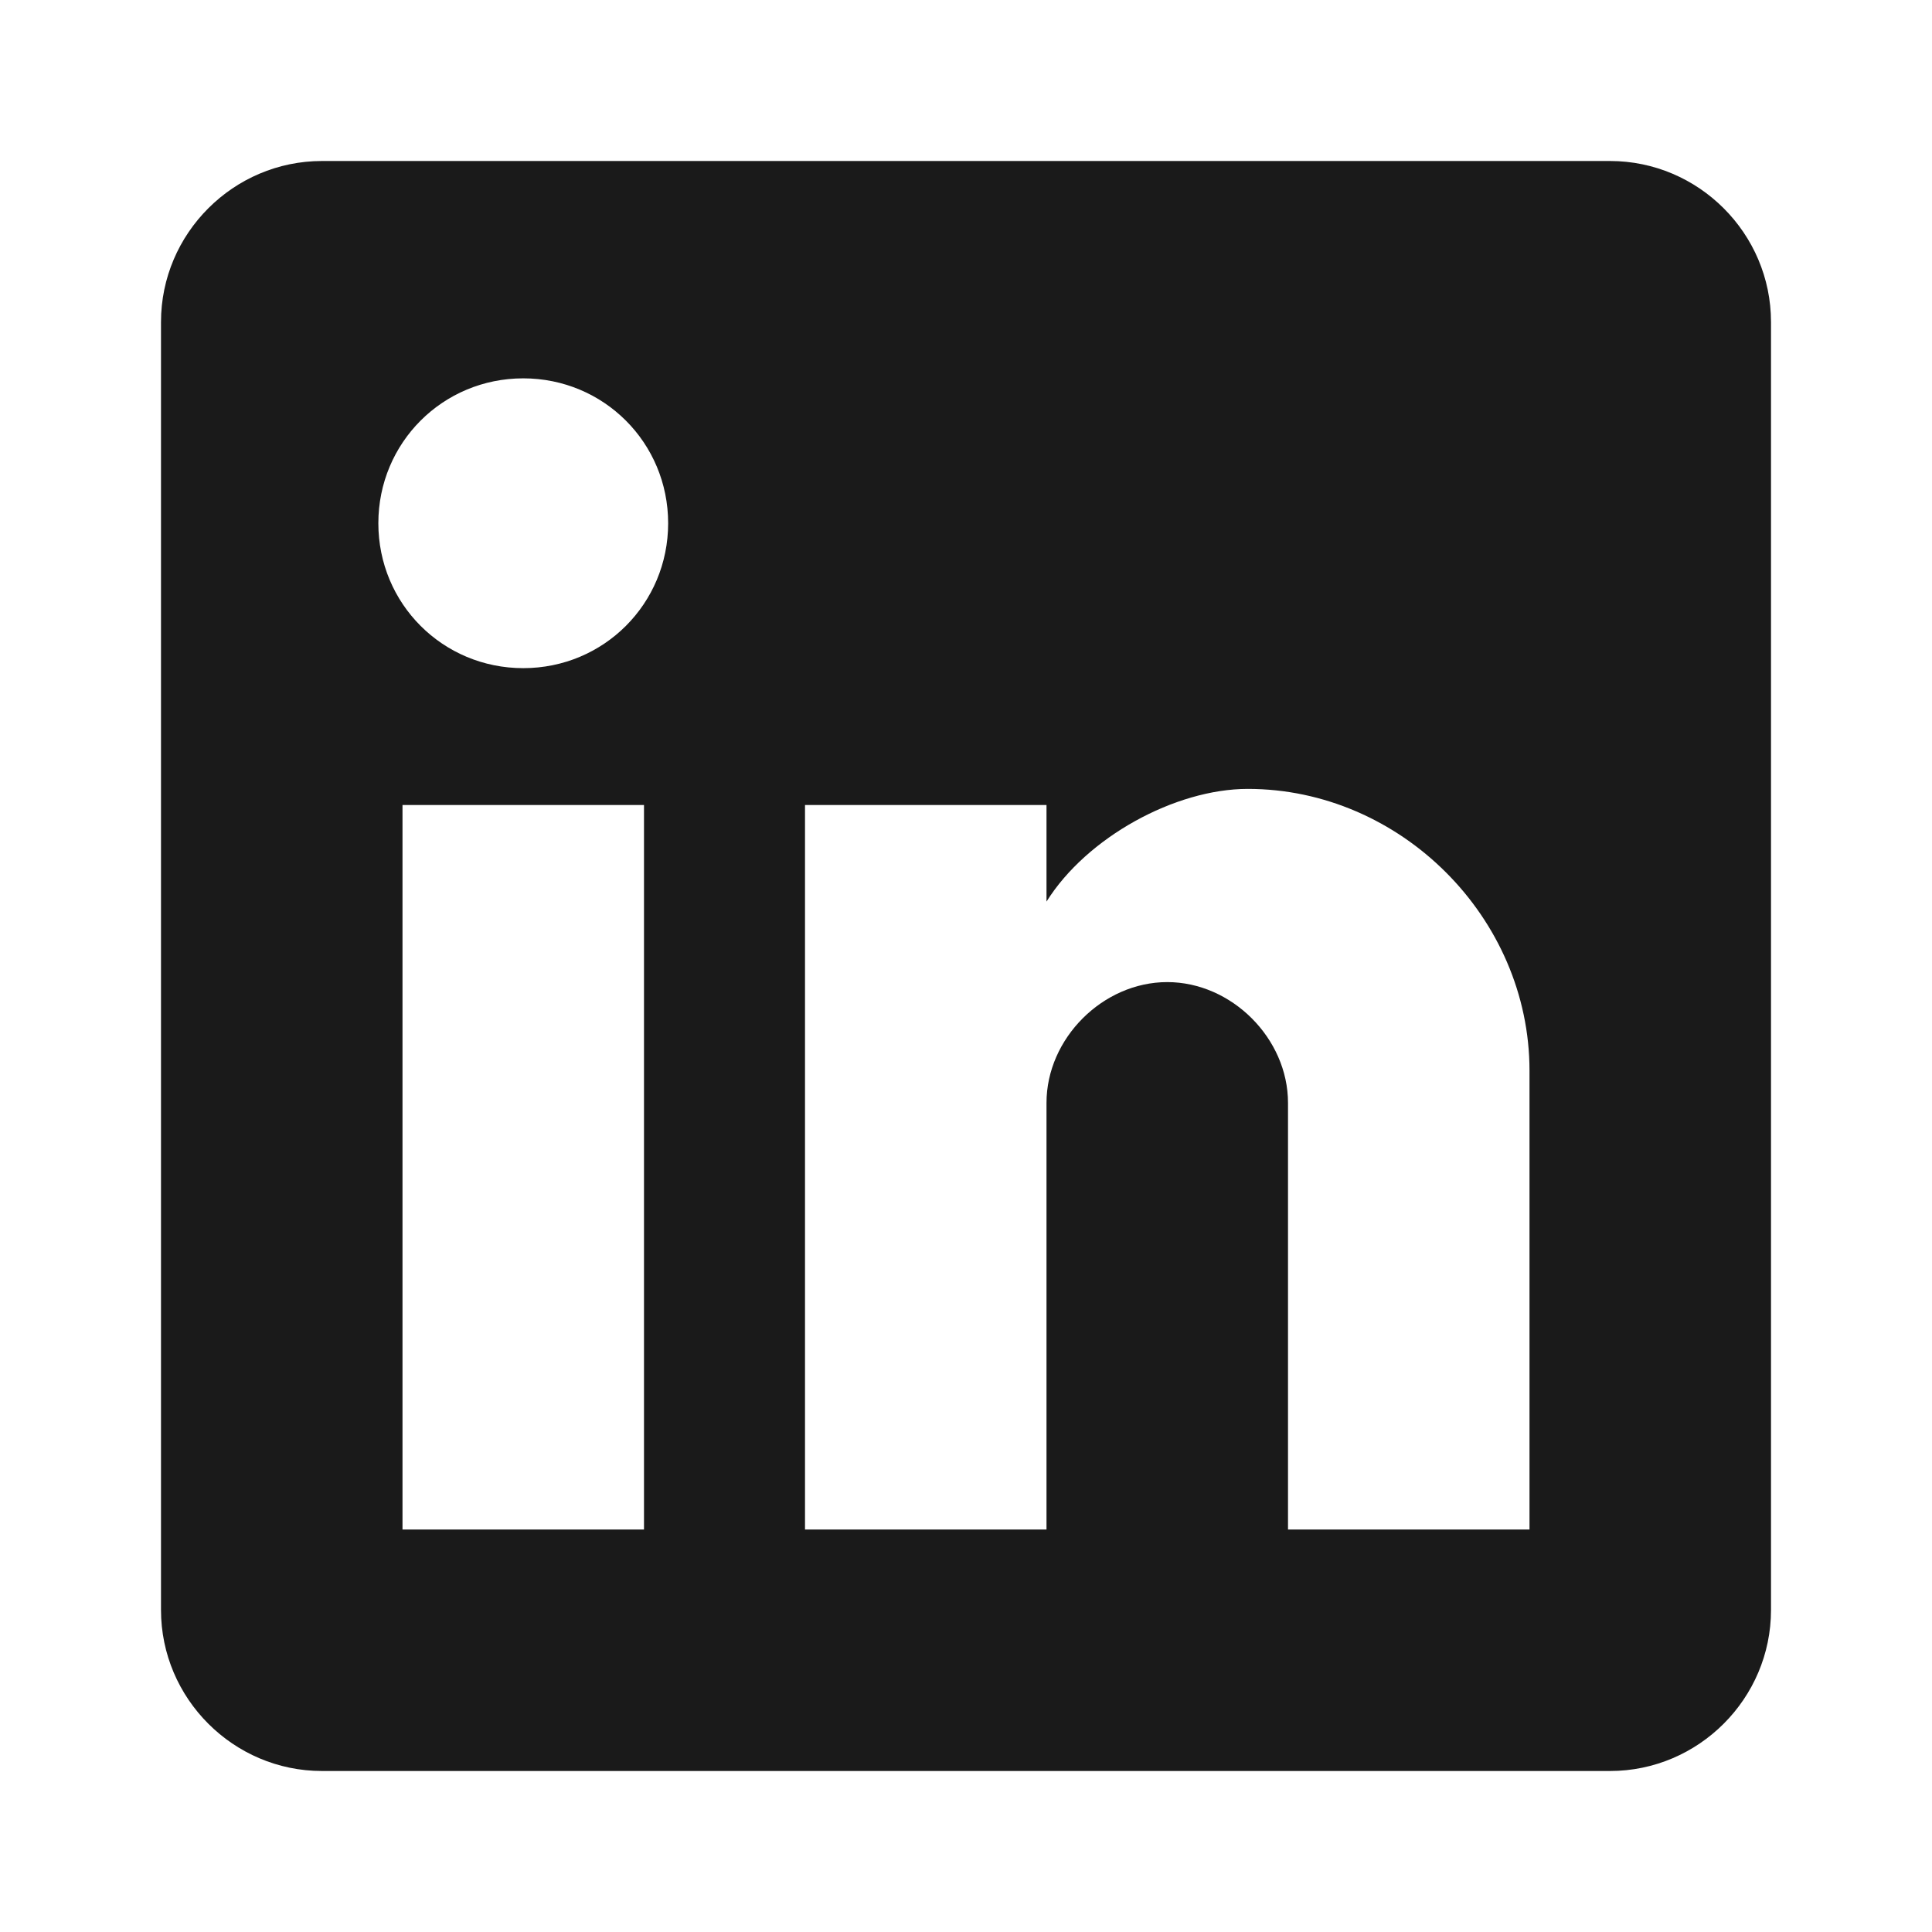
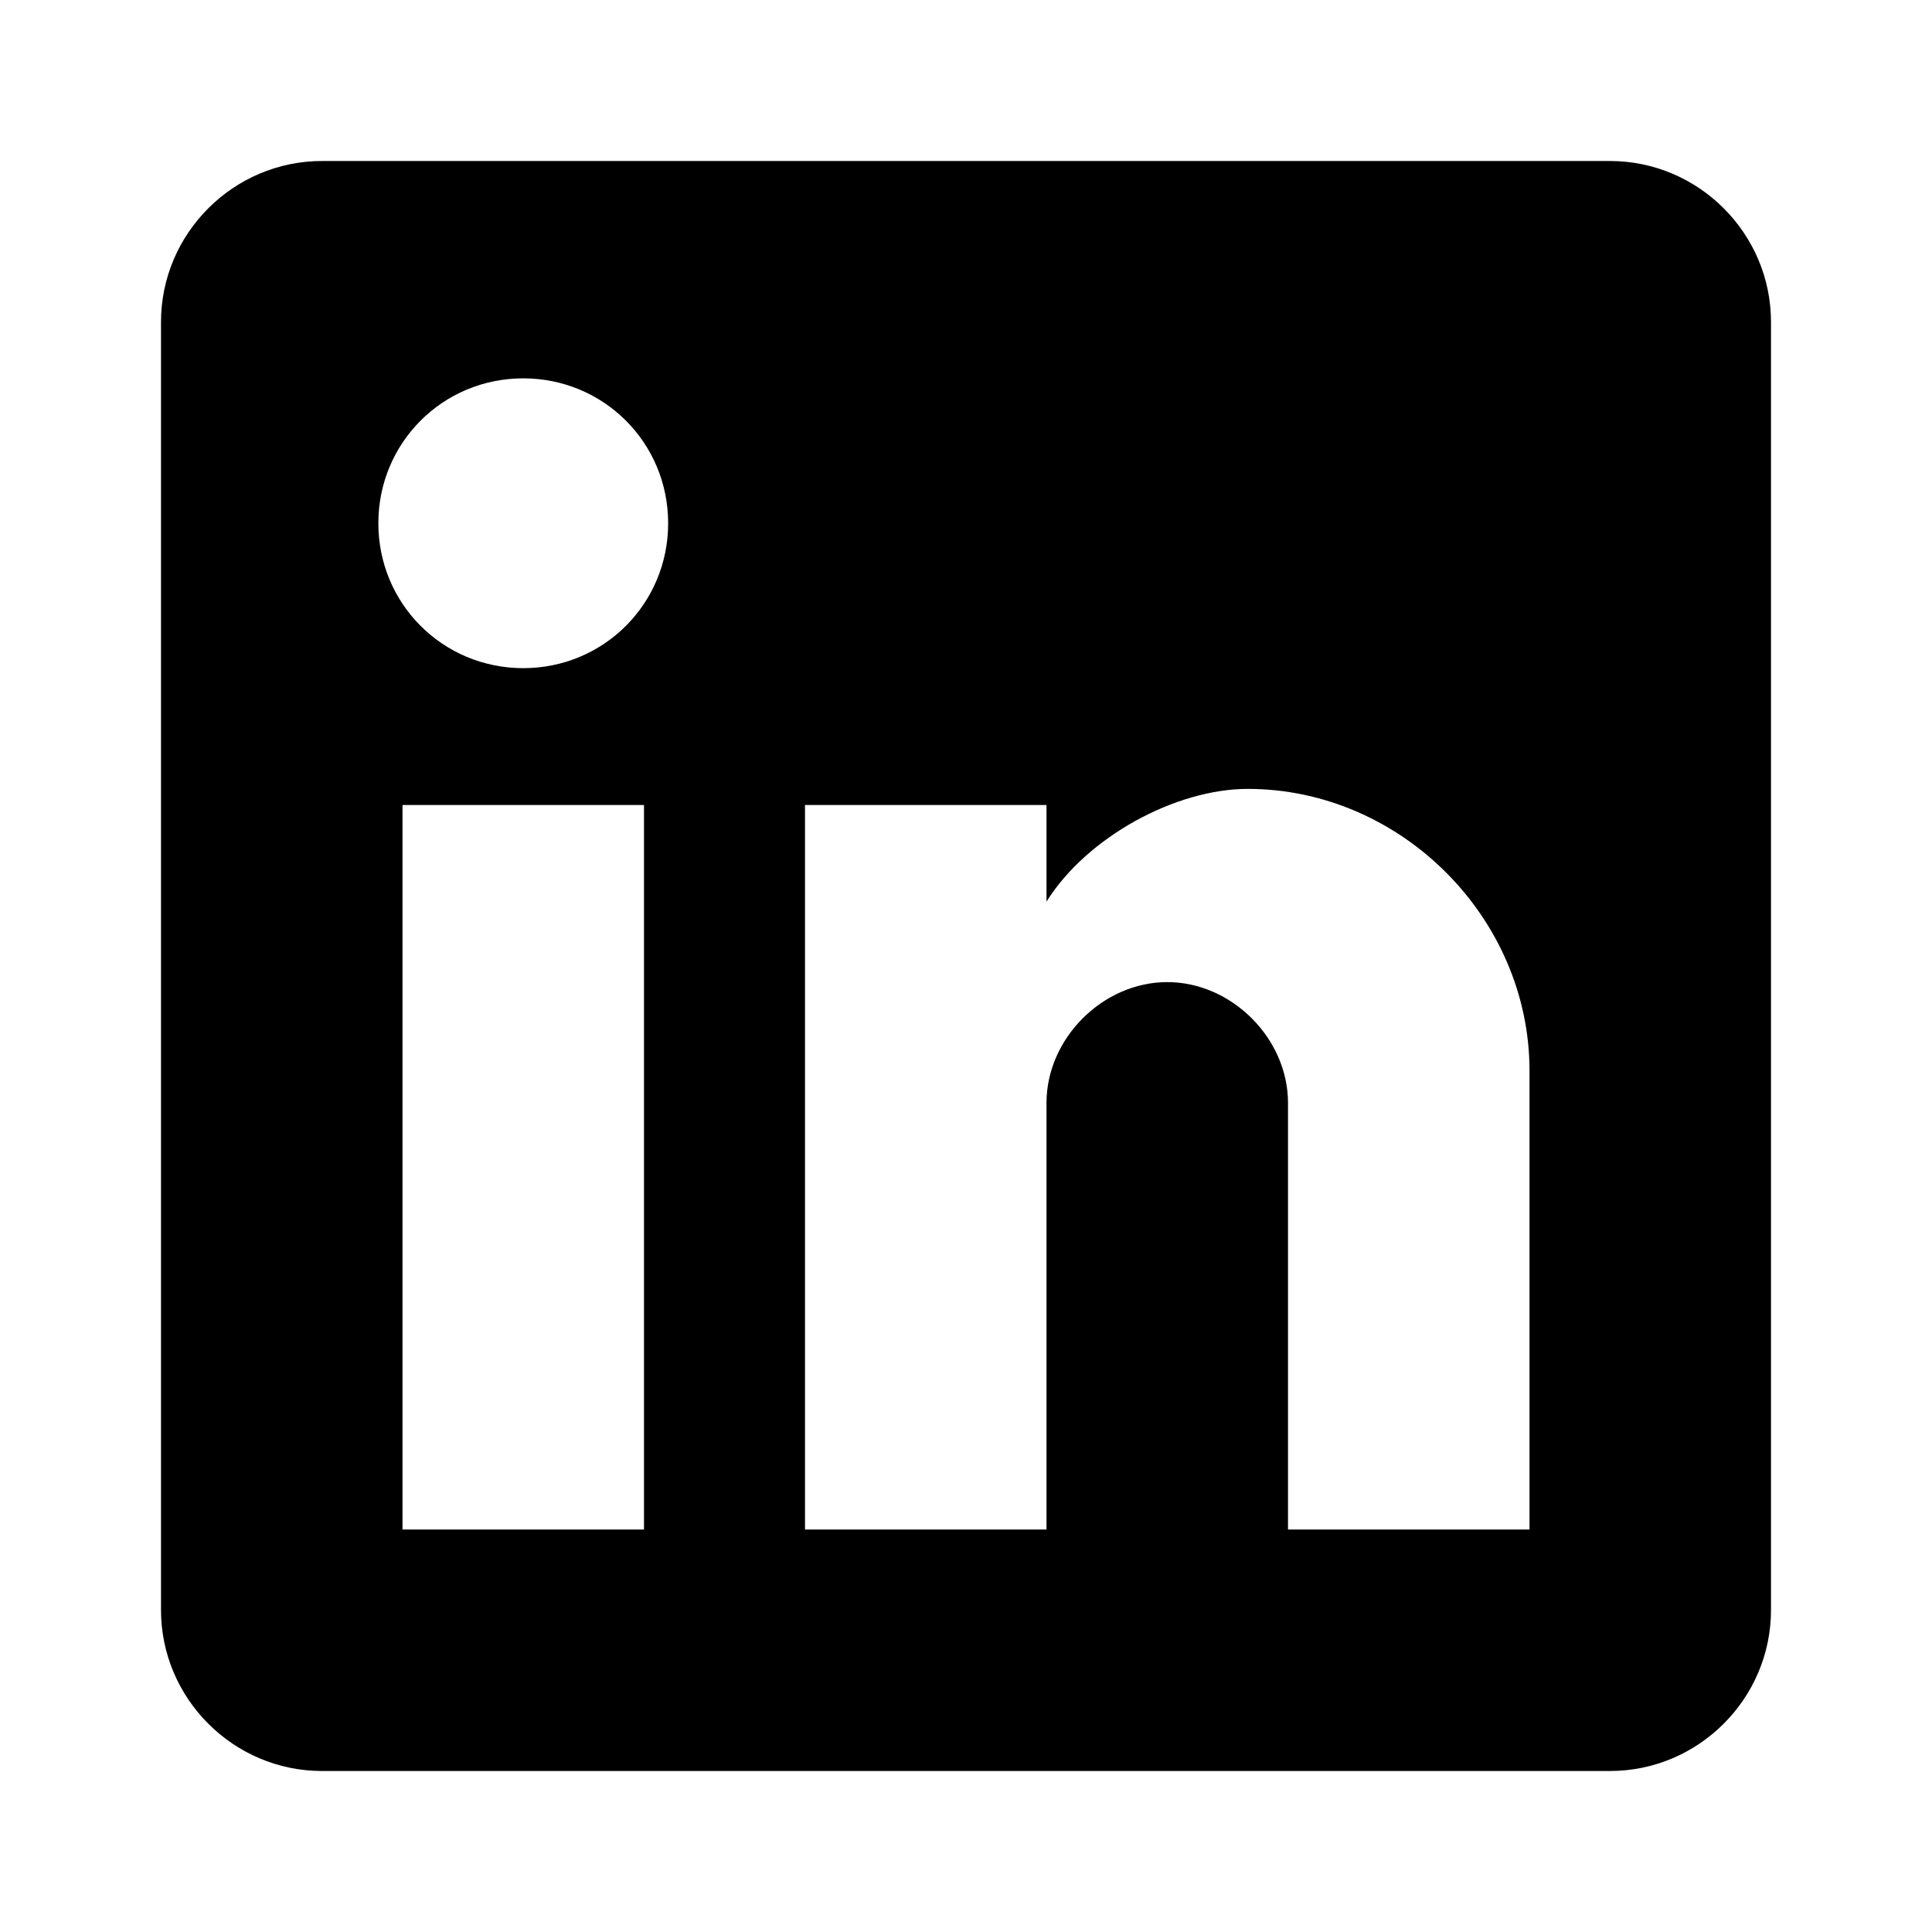
<svg xmlns="http://www.w3.org/2000/svg" width="24" height="24" viewBox="0 0 24 24" fill="none">
-   <path d="M20 2H4C2.9 2 2 2.9 2 4V20C2 21.1 2.9 22 4 22H20C21.1 22 22 21.1 22 20V4C22 2.9 21.1 2 20 2ZM8 19H5V10H8V19ZM6.5 8.3C5.5 8.3 4.7 7.5 4.7 6.5C4.7 5.5 5.5 4.7 6.5 4.7C7.5 4.7 8.3 5.5 8.3 6.5C8.3 7.5 7.5 8.3 6.5 8.3ZM19 19H16V13.7C16 12.9 15.3 12.2 14.5 12.2C13.7 12.2 13 12.9 13 13.7V19H10V10H13V11.2C13.5 10.4 14.6 9.8 15.5 9.8C17.4 9.8 19 11.4 19 13.3V19Z" fill="#1A1A1A" />
+   <path d="M20 2H4C2.9 2 2 2.9 2 4V20C2 21.1 2.9 22 4 22H20C21.1 22 22 21.1 22 20V4C22 2.9 21.1 2 20 2ZM8 19H5V10H8V19ZM6.5 8.3C5.5 8.3 4.7 7.5 4.7 6.5C4.7 5.5 5.5 4.7 6.5 4.7C7.5 4.7 8.3 5.5 8.3 6.5C8.3 7.5 7.5 8.3 6.5 8.3ZM19 19H16V13.7C16 12.9 15.3 12.2 14.5 12.2C13.7 12.2 13 12.9 13 13.7V19H10V10H13V11.2C13.5 10.4 14.6 9.8 15.5 9.8C17.4 9.8 19 11.4 19 13.3V19Z" fill="currentColor" />
</svg>
